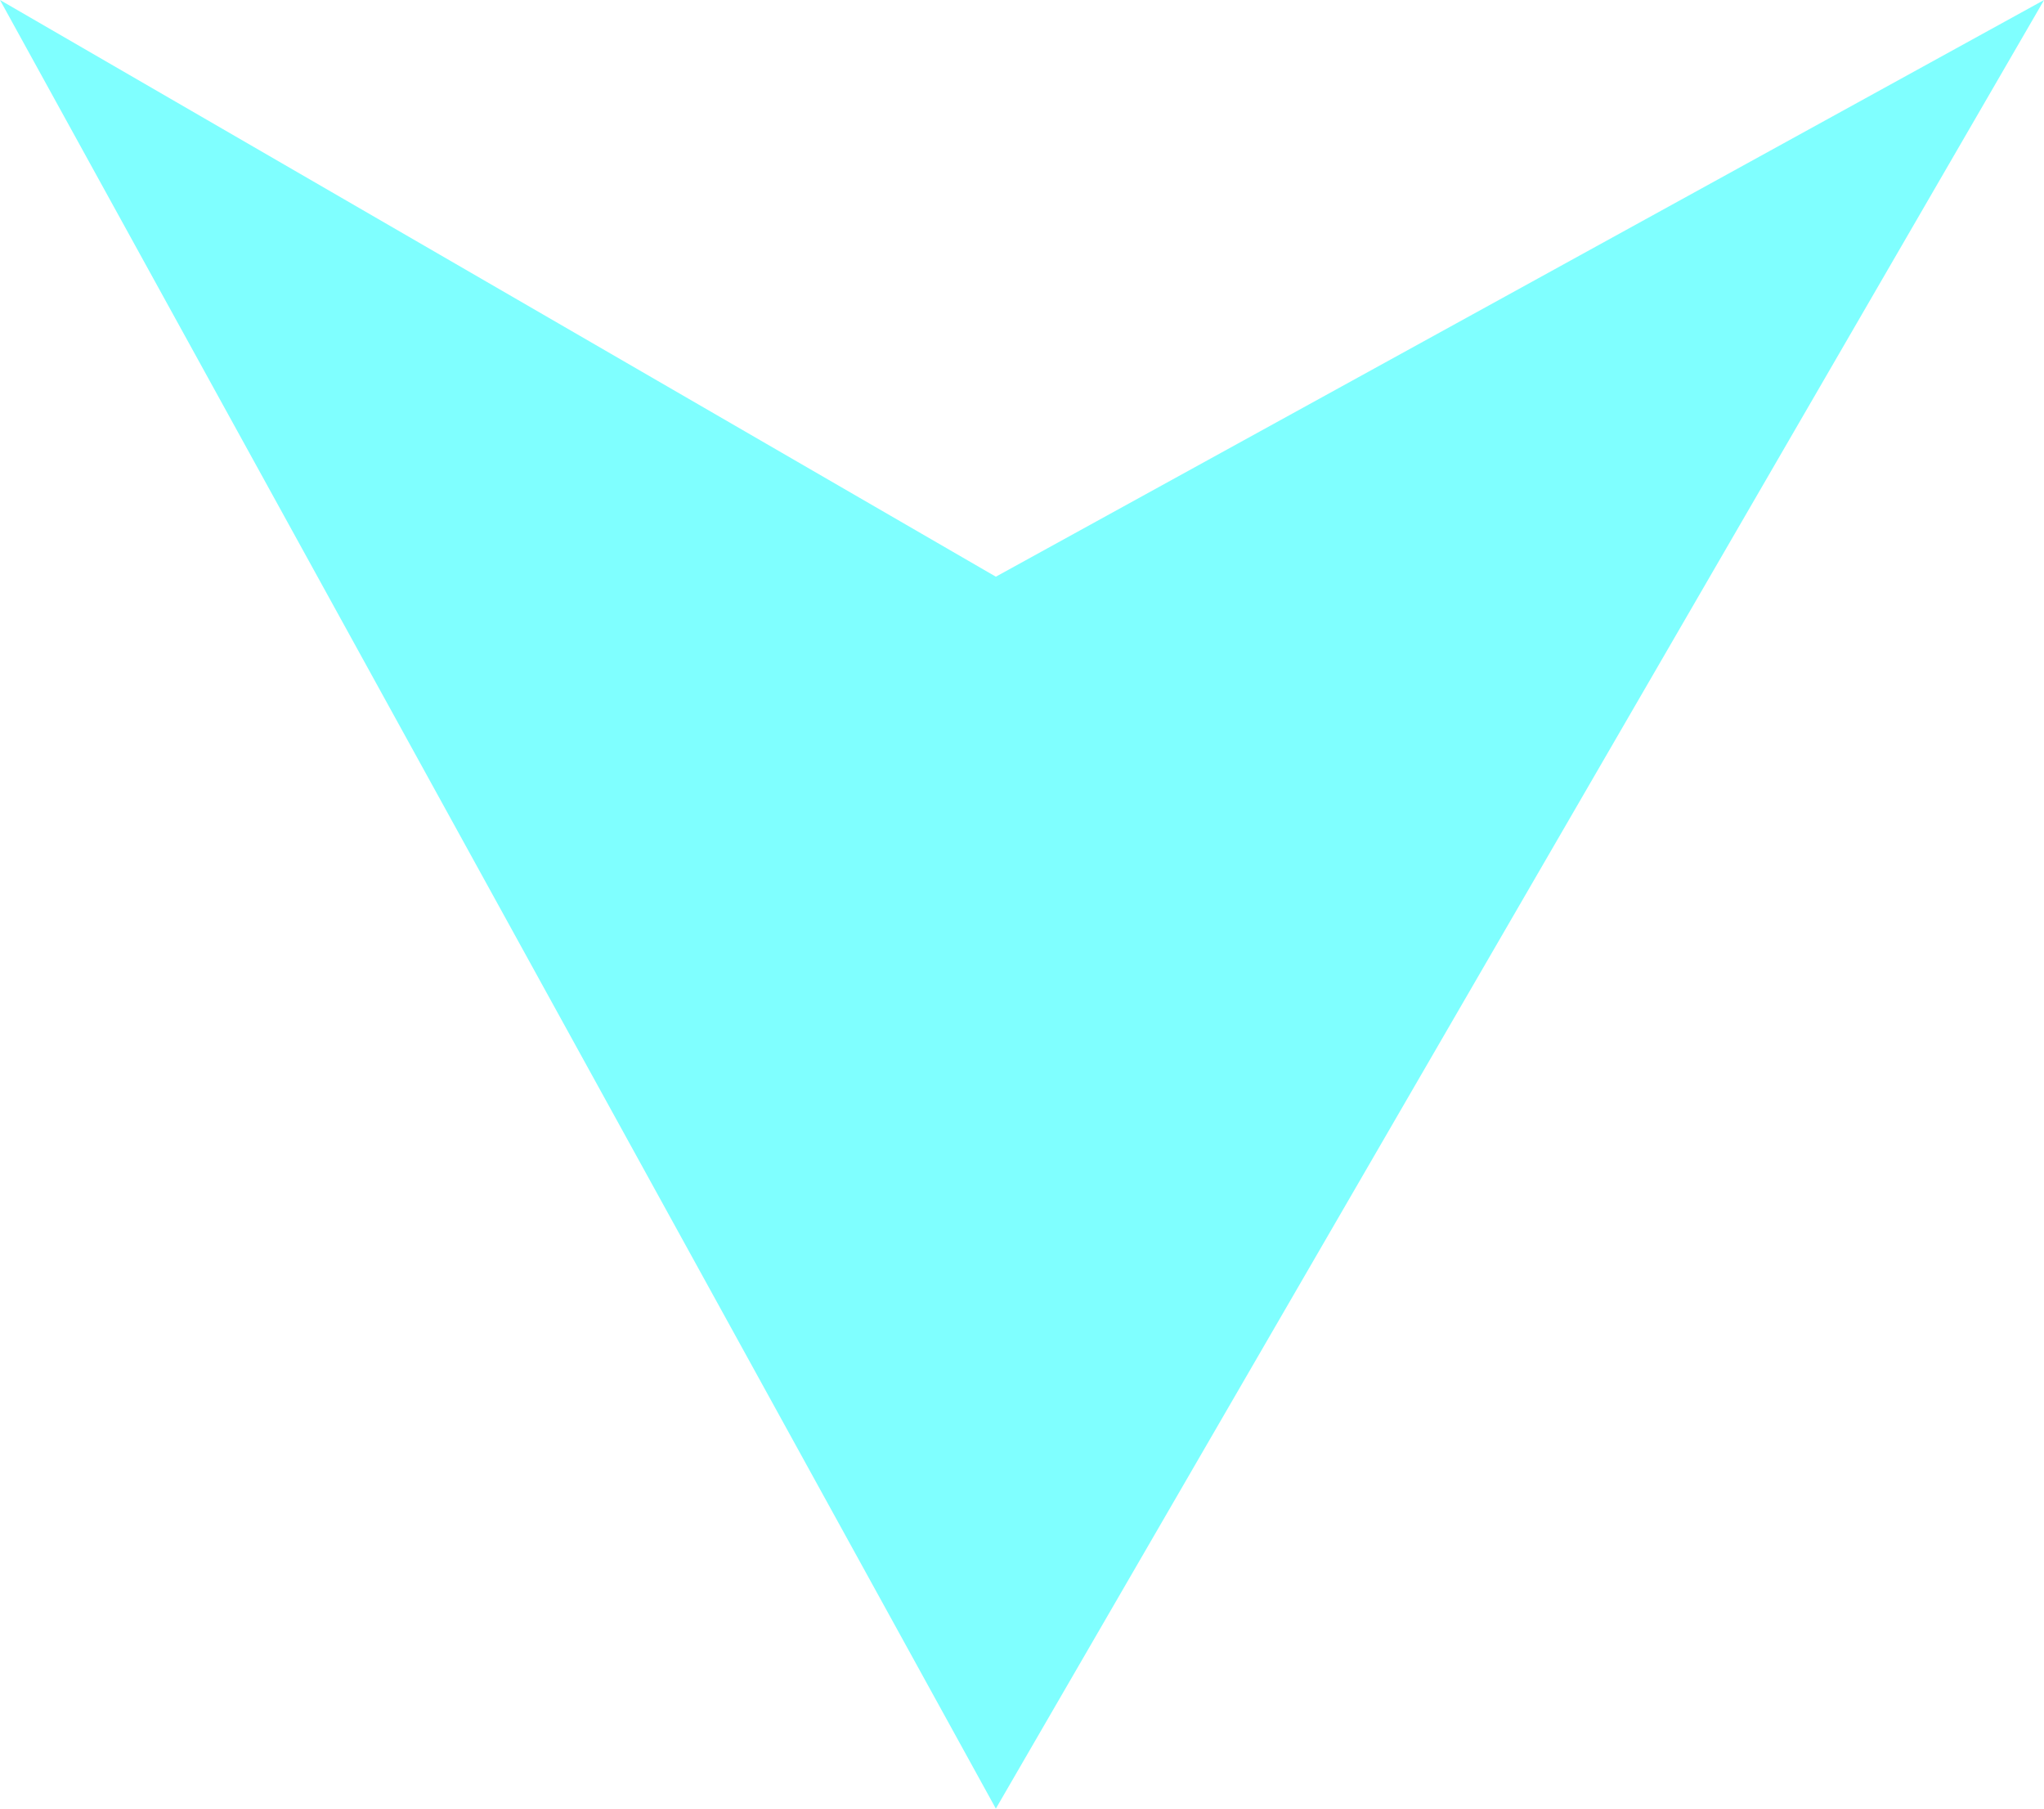
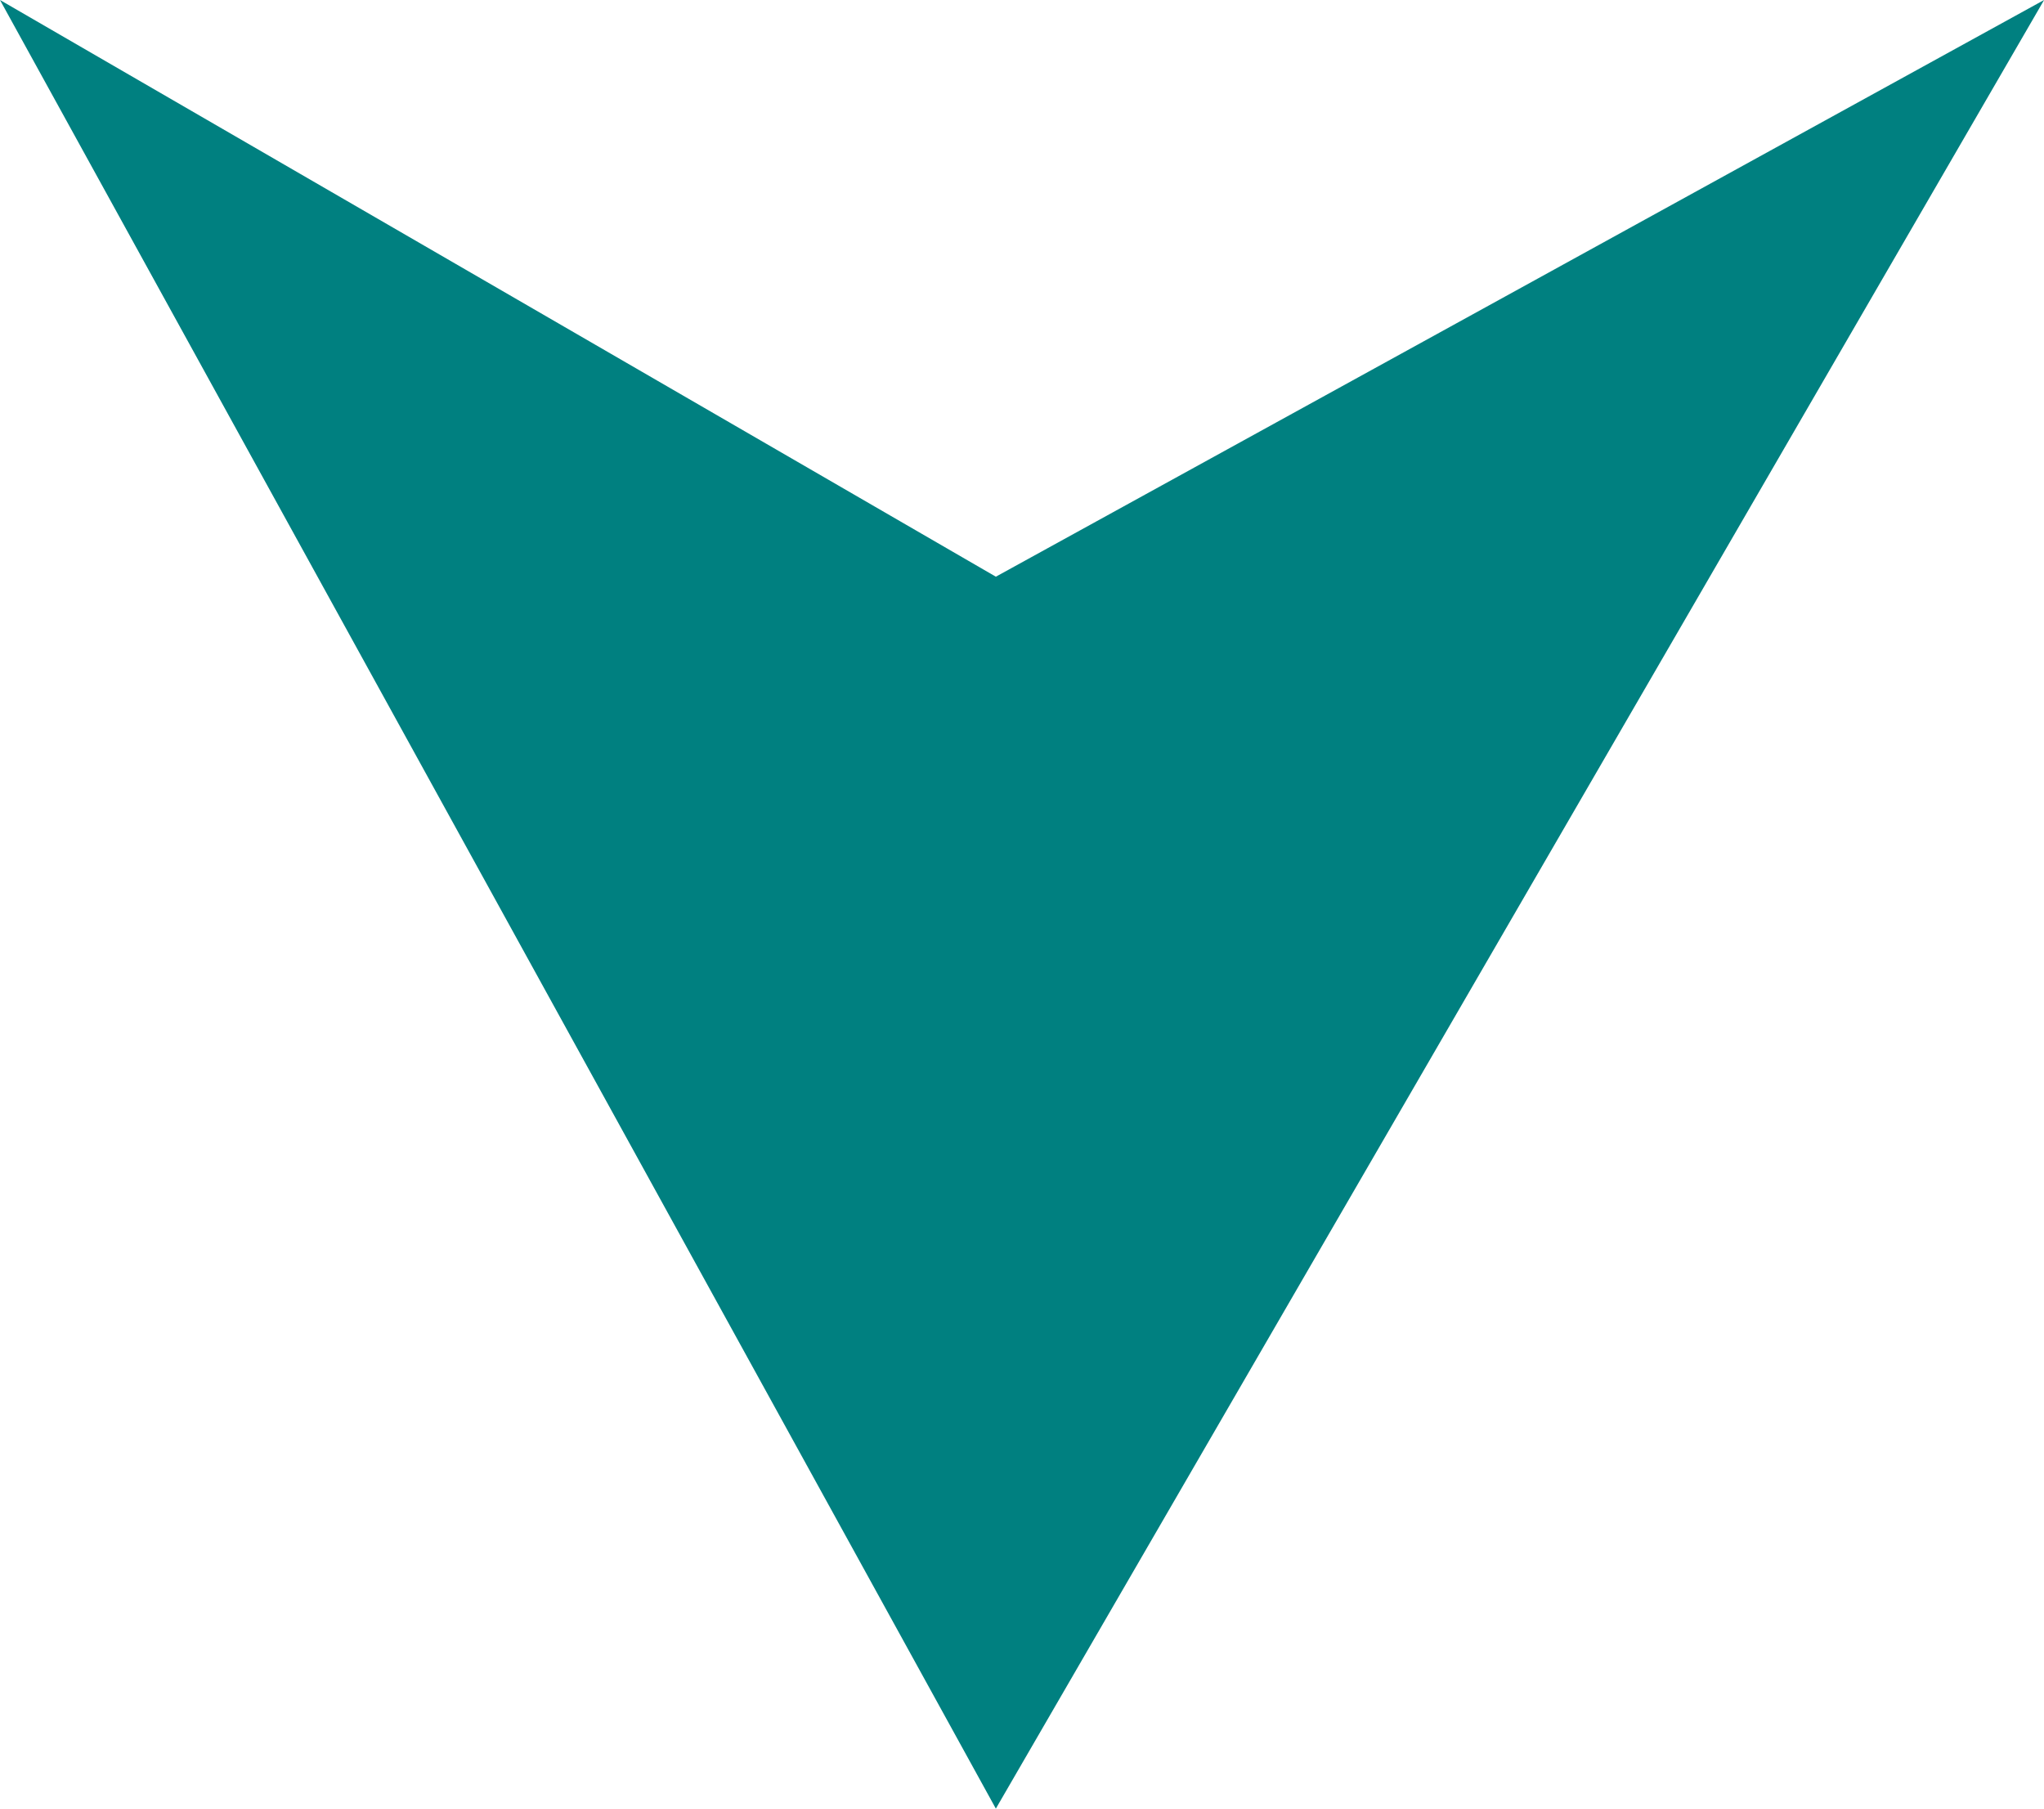
<svg xmlns="http://www.w3.org/2000/svg" width="20.8" height="18.4" viewBox="0 0 20.8 18.4">
-   <path id="Seta" d="M3788.6,125.067l10.134,18.4,10.667-18.4-10.667,5.867Z" transform="translate(-3788.6 -125.067)" fill="#7fffff" />
+   <path id="Seta" d="M3788.6,125.067l10.134,18.4,10.667-18.4-10.667,5.867Z" transform="translate(-3788.6 -125.067)" fill="teal" />
</svg>
